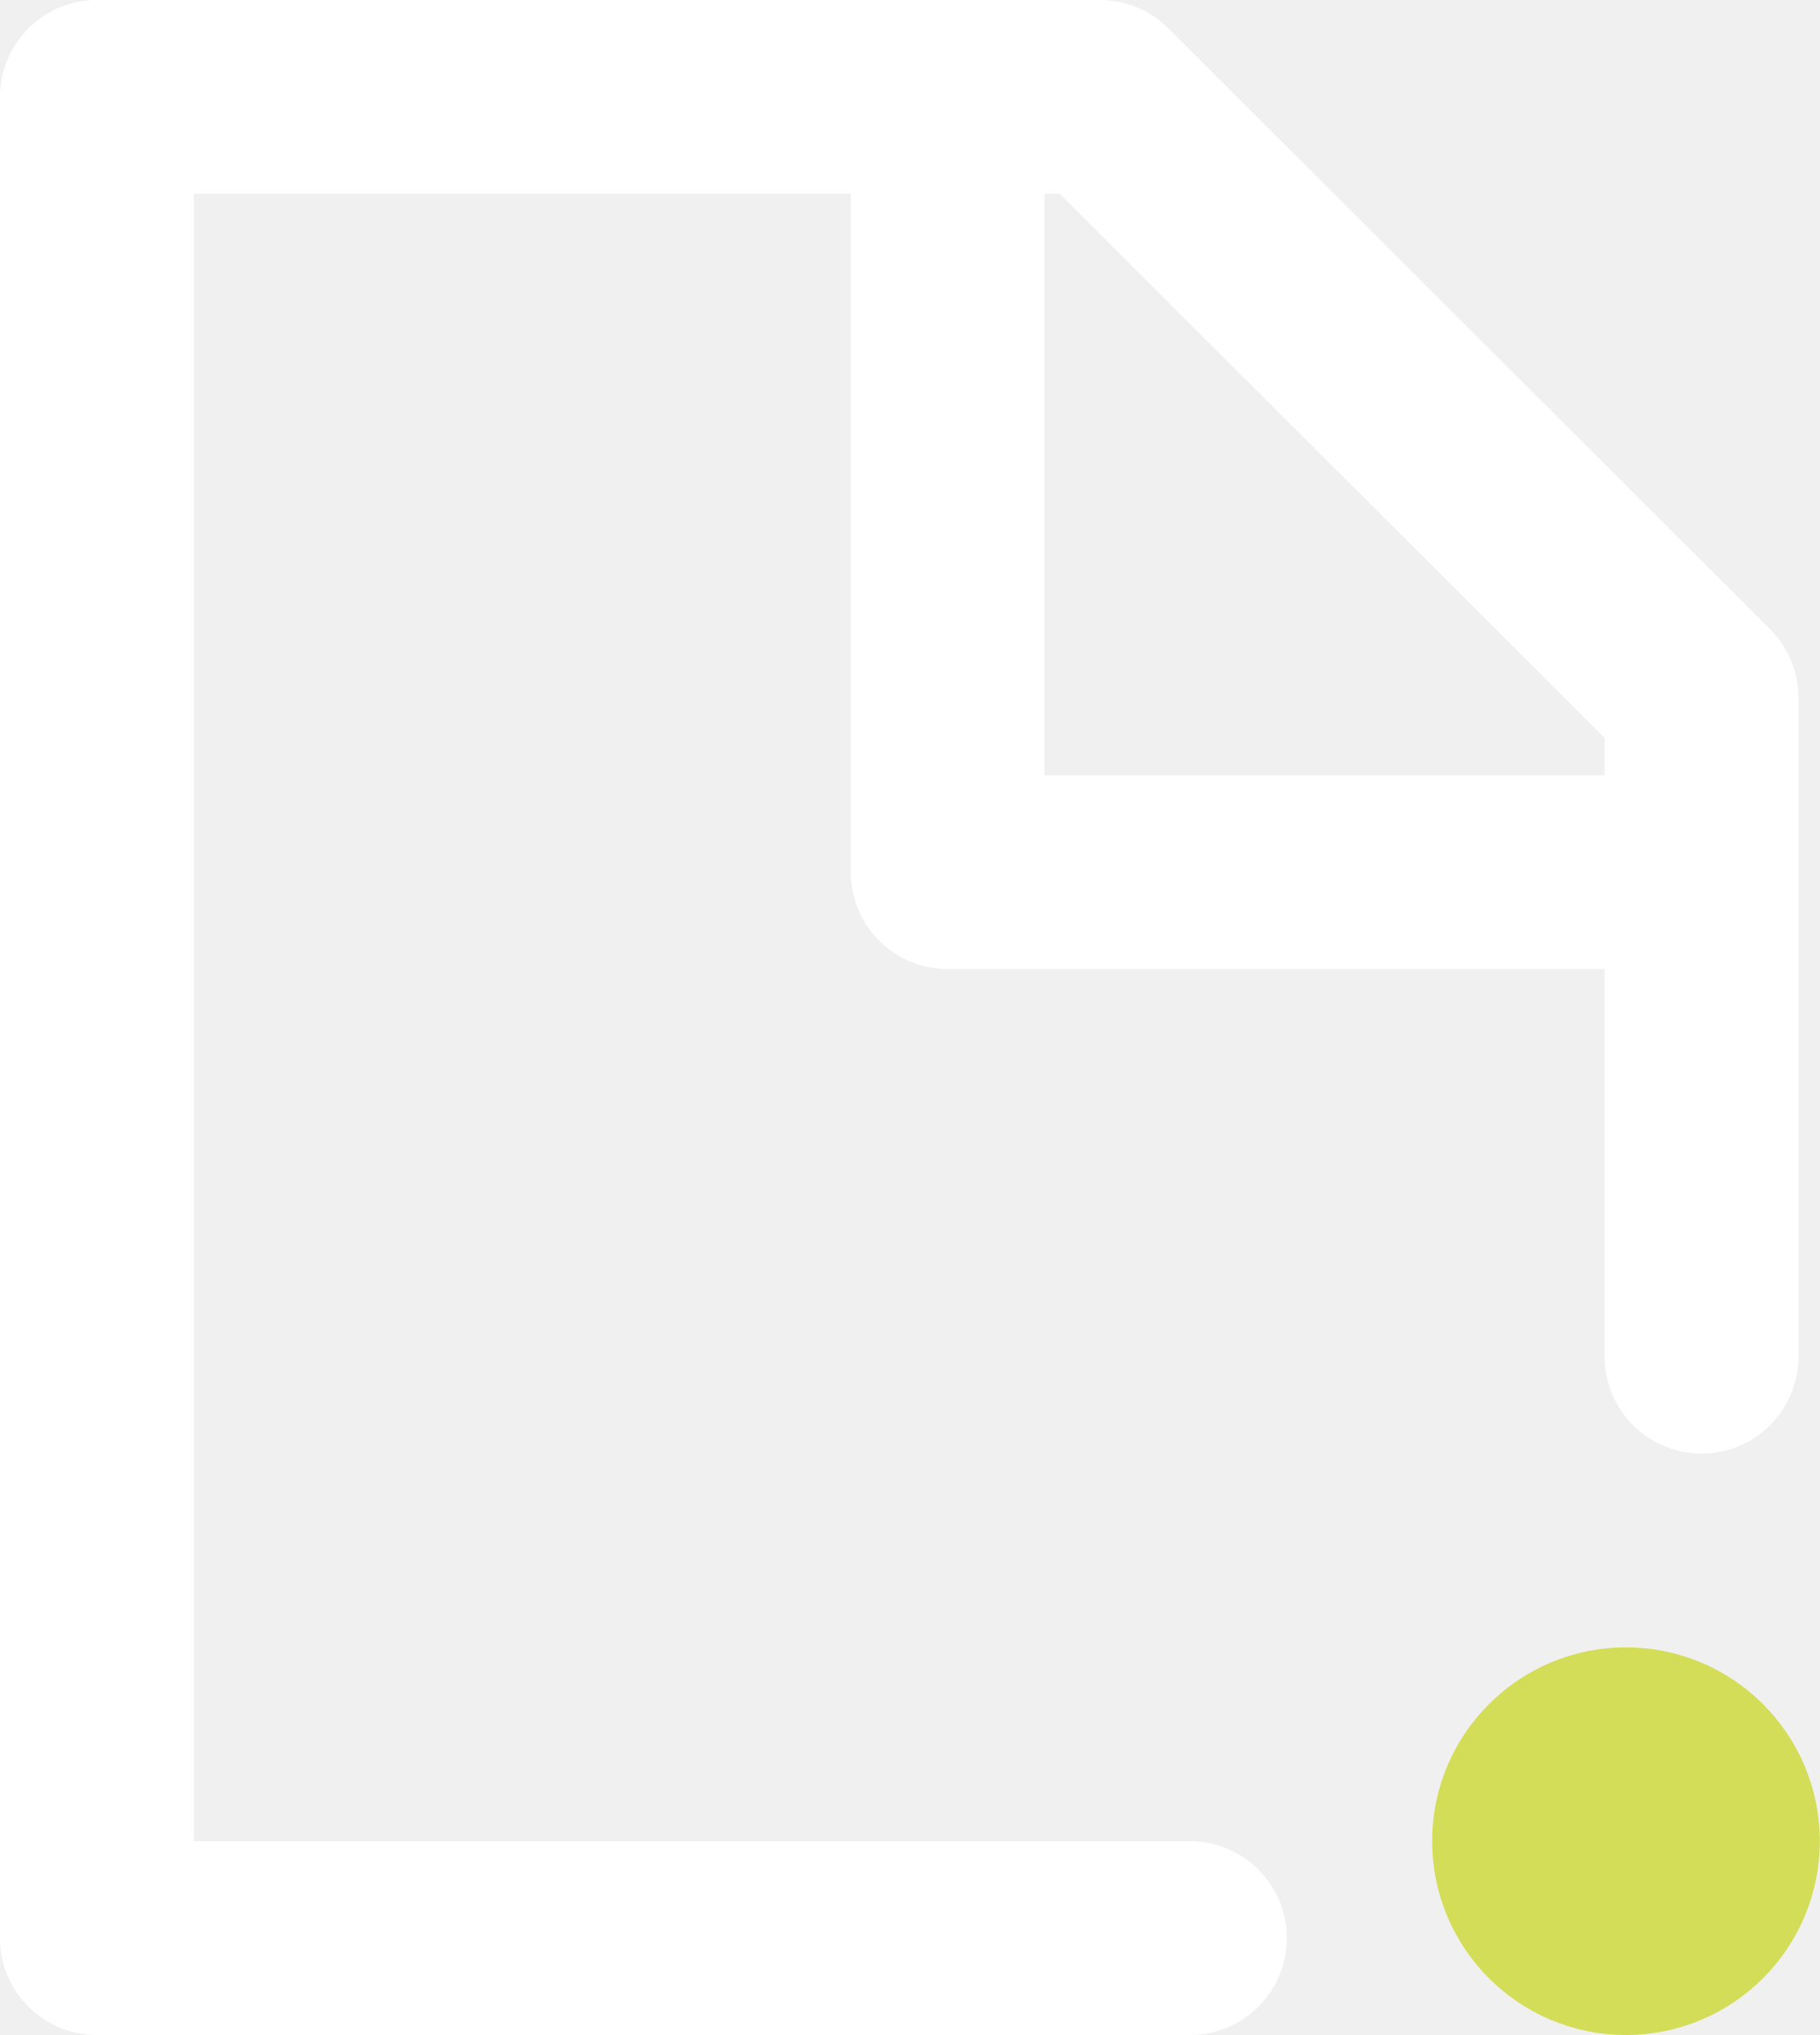
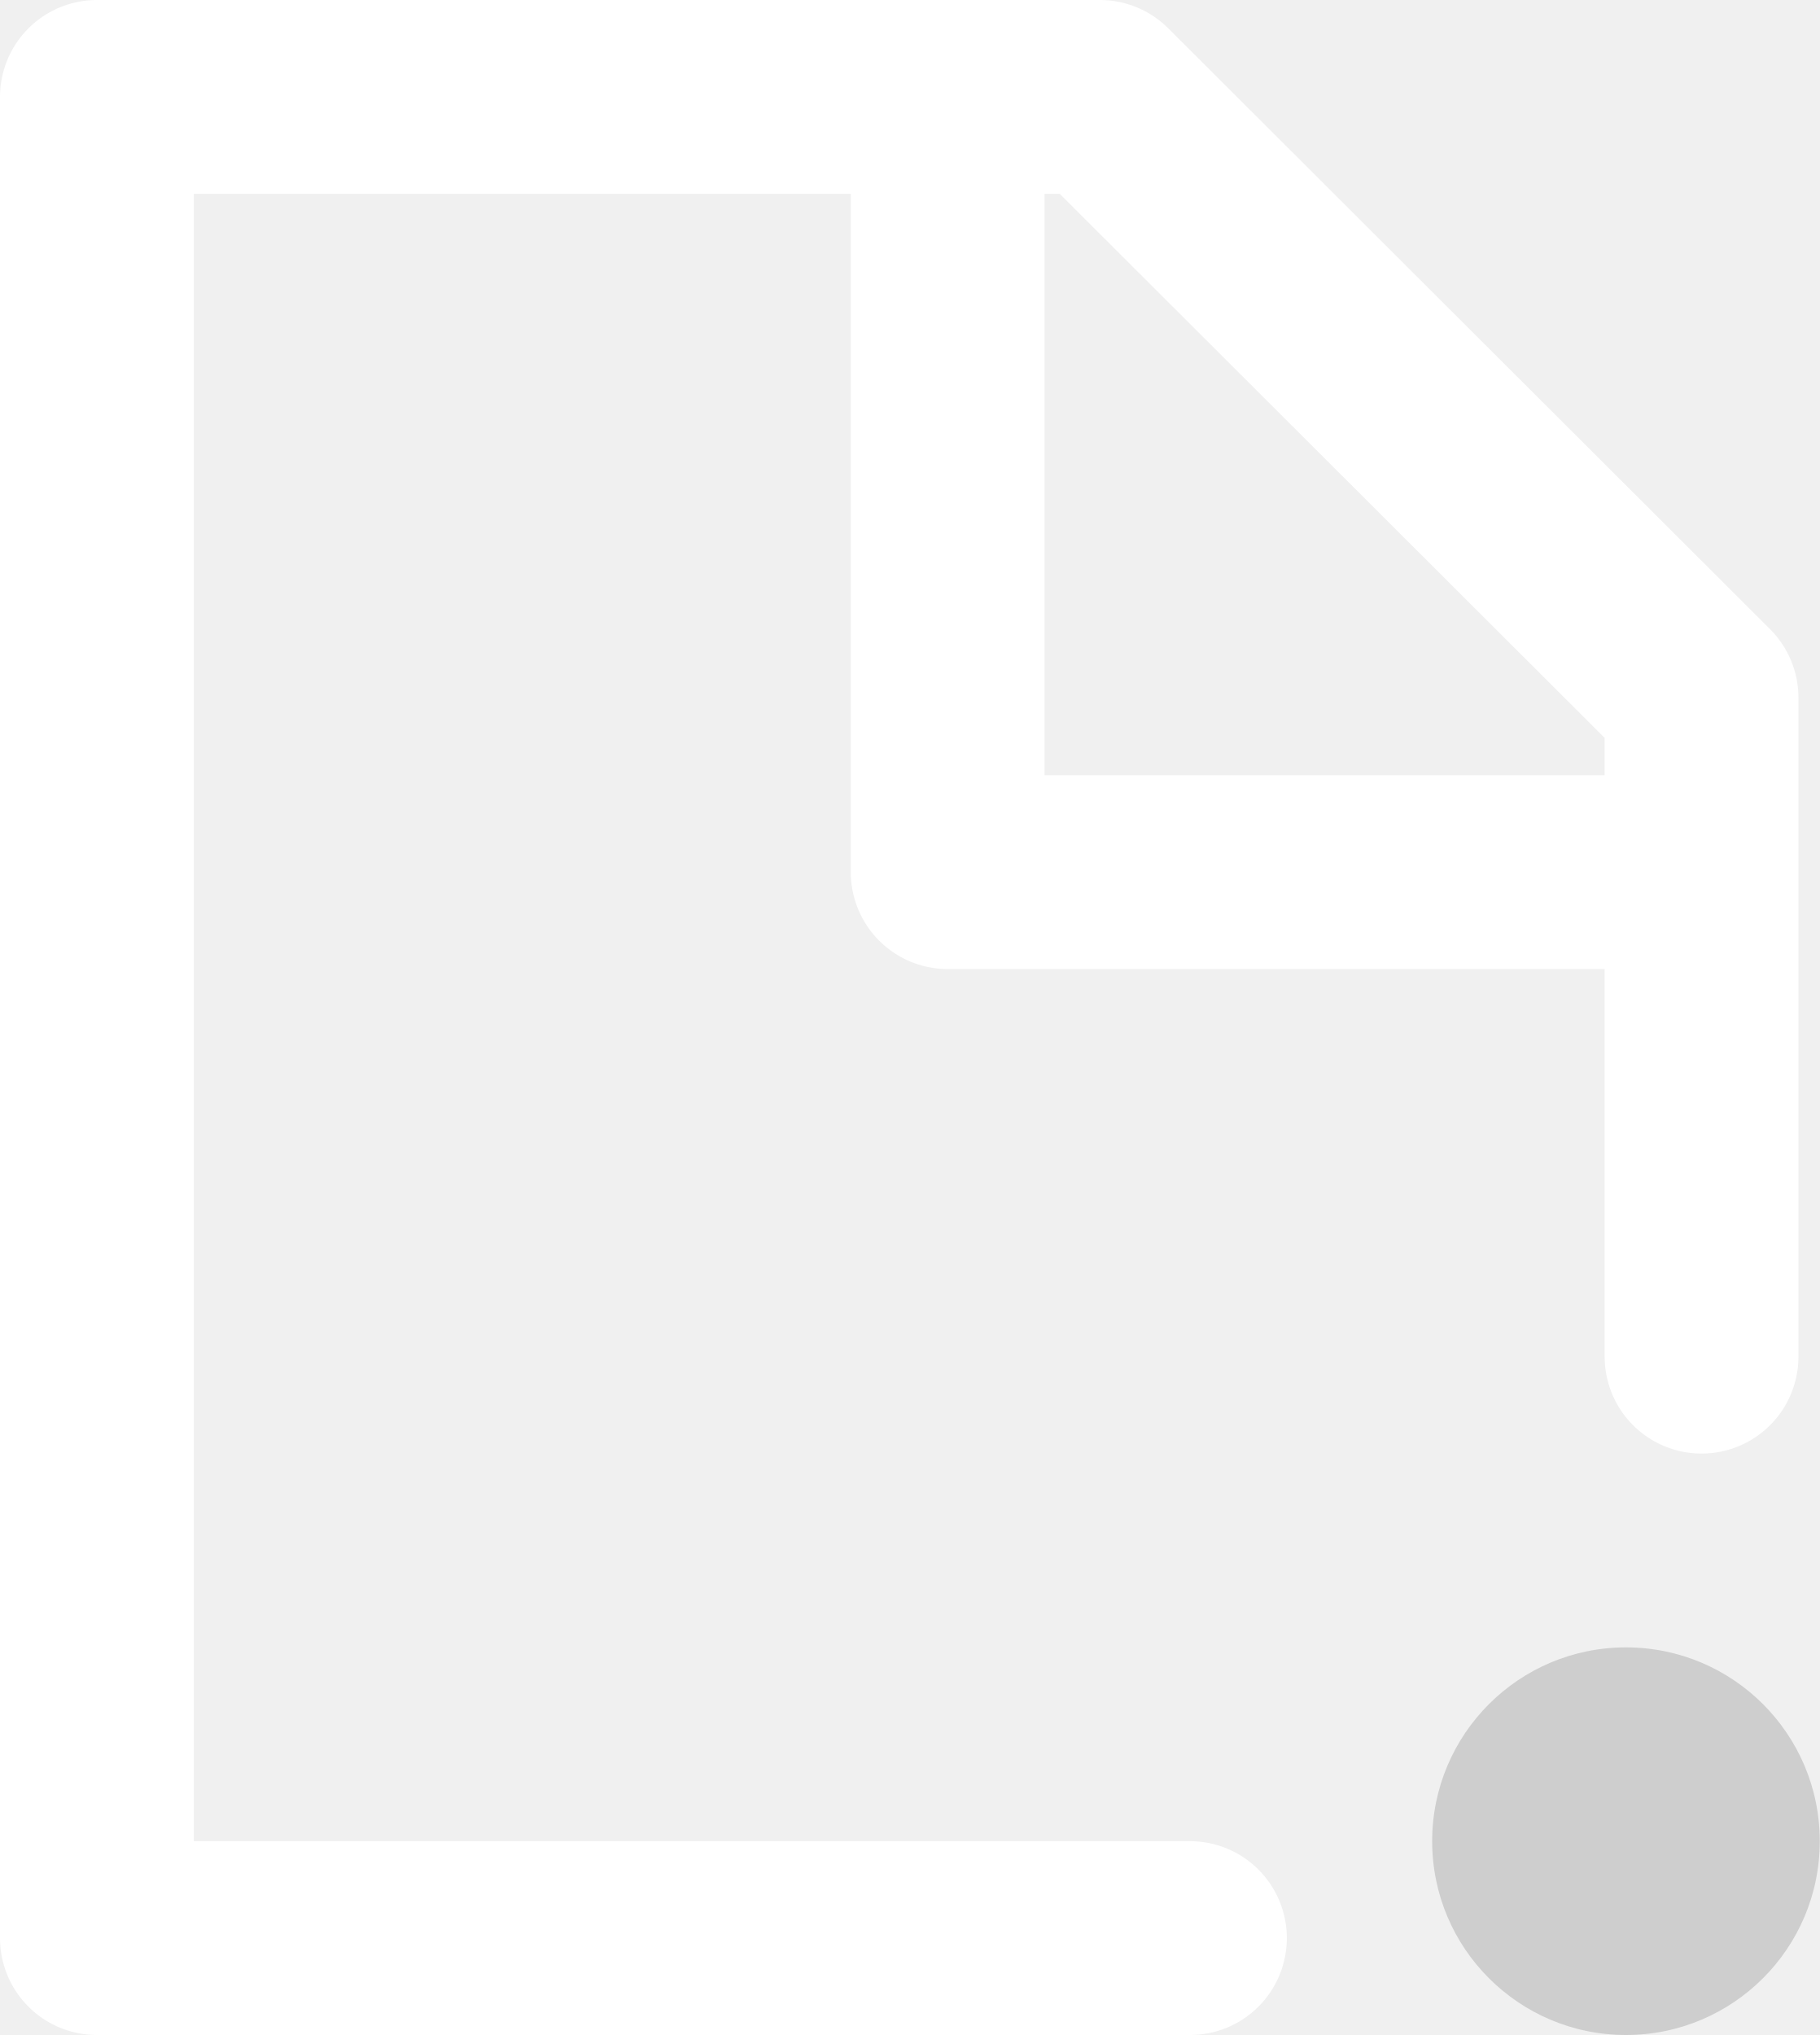
<svg xmlns="http://www.w3.org/2000/svg" viewBox="0 0 18.78 21">
  <defs>
-     <style>.cls-1{fill:none;stroke:#fff;stroke-linecap:round;stroke-linejoin:round;stroke-width:2px;}.cls-2{fill:#d3dd57;}</style>
+     <style>.cls-1{fill:none;stroke:#fff;stroke-linecap:round;stroke-linejoin:round;stroke-width:2px;}.cls-2{fill:#cecece;}</style>
  </defs>
  <g id="Layer_2" data-name="Layer 2">
    <g id="Layer_1-2" data-name="Layer 1">
      <polyline class="cls-1" points="17.56 14 17.56 7.2 11.35 1 1 1 1 20 12.28 20" />
      <polyline class="cls-1" points="9.78 2 9.78 9 16.78 9" />
      <circle class="cls-2" cx="16.78" cy="19" r="2" />
    </g>
  </g>
</svg>
